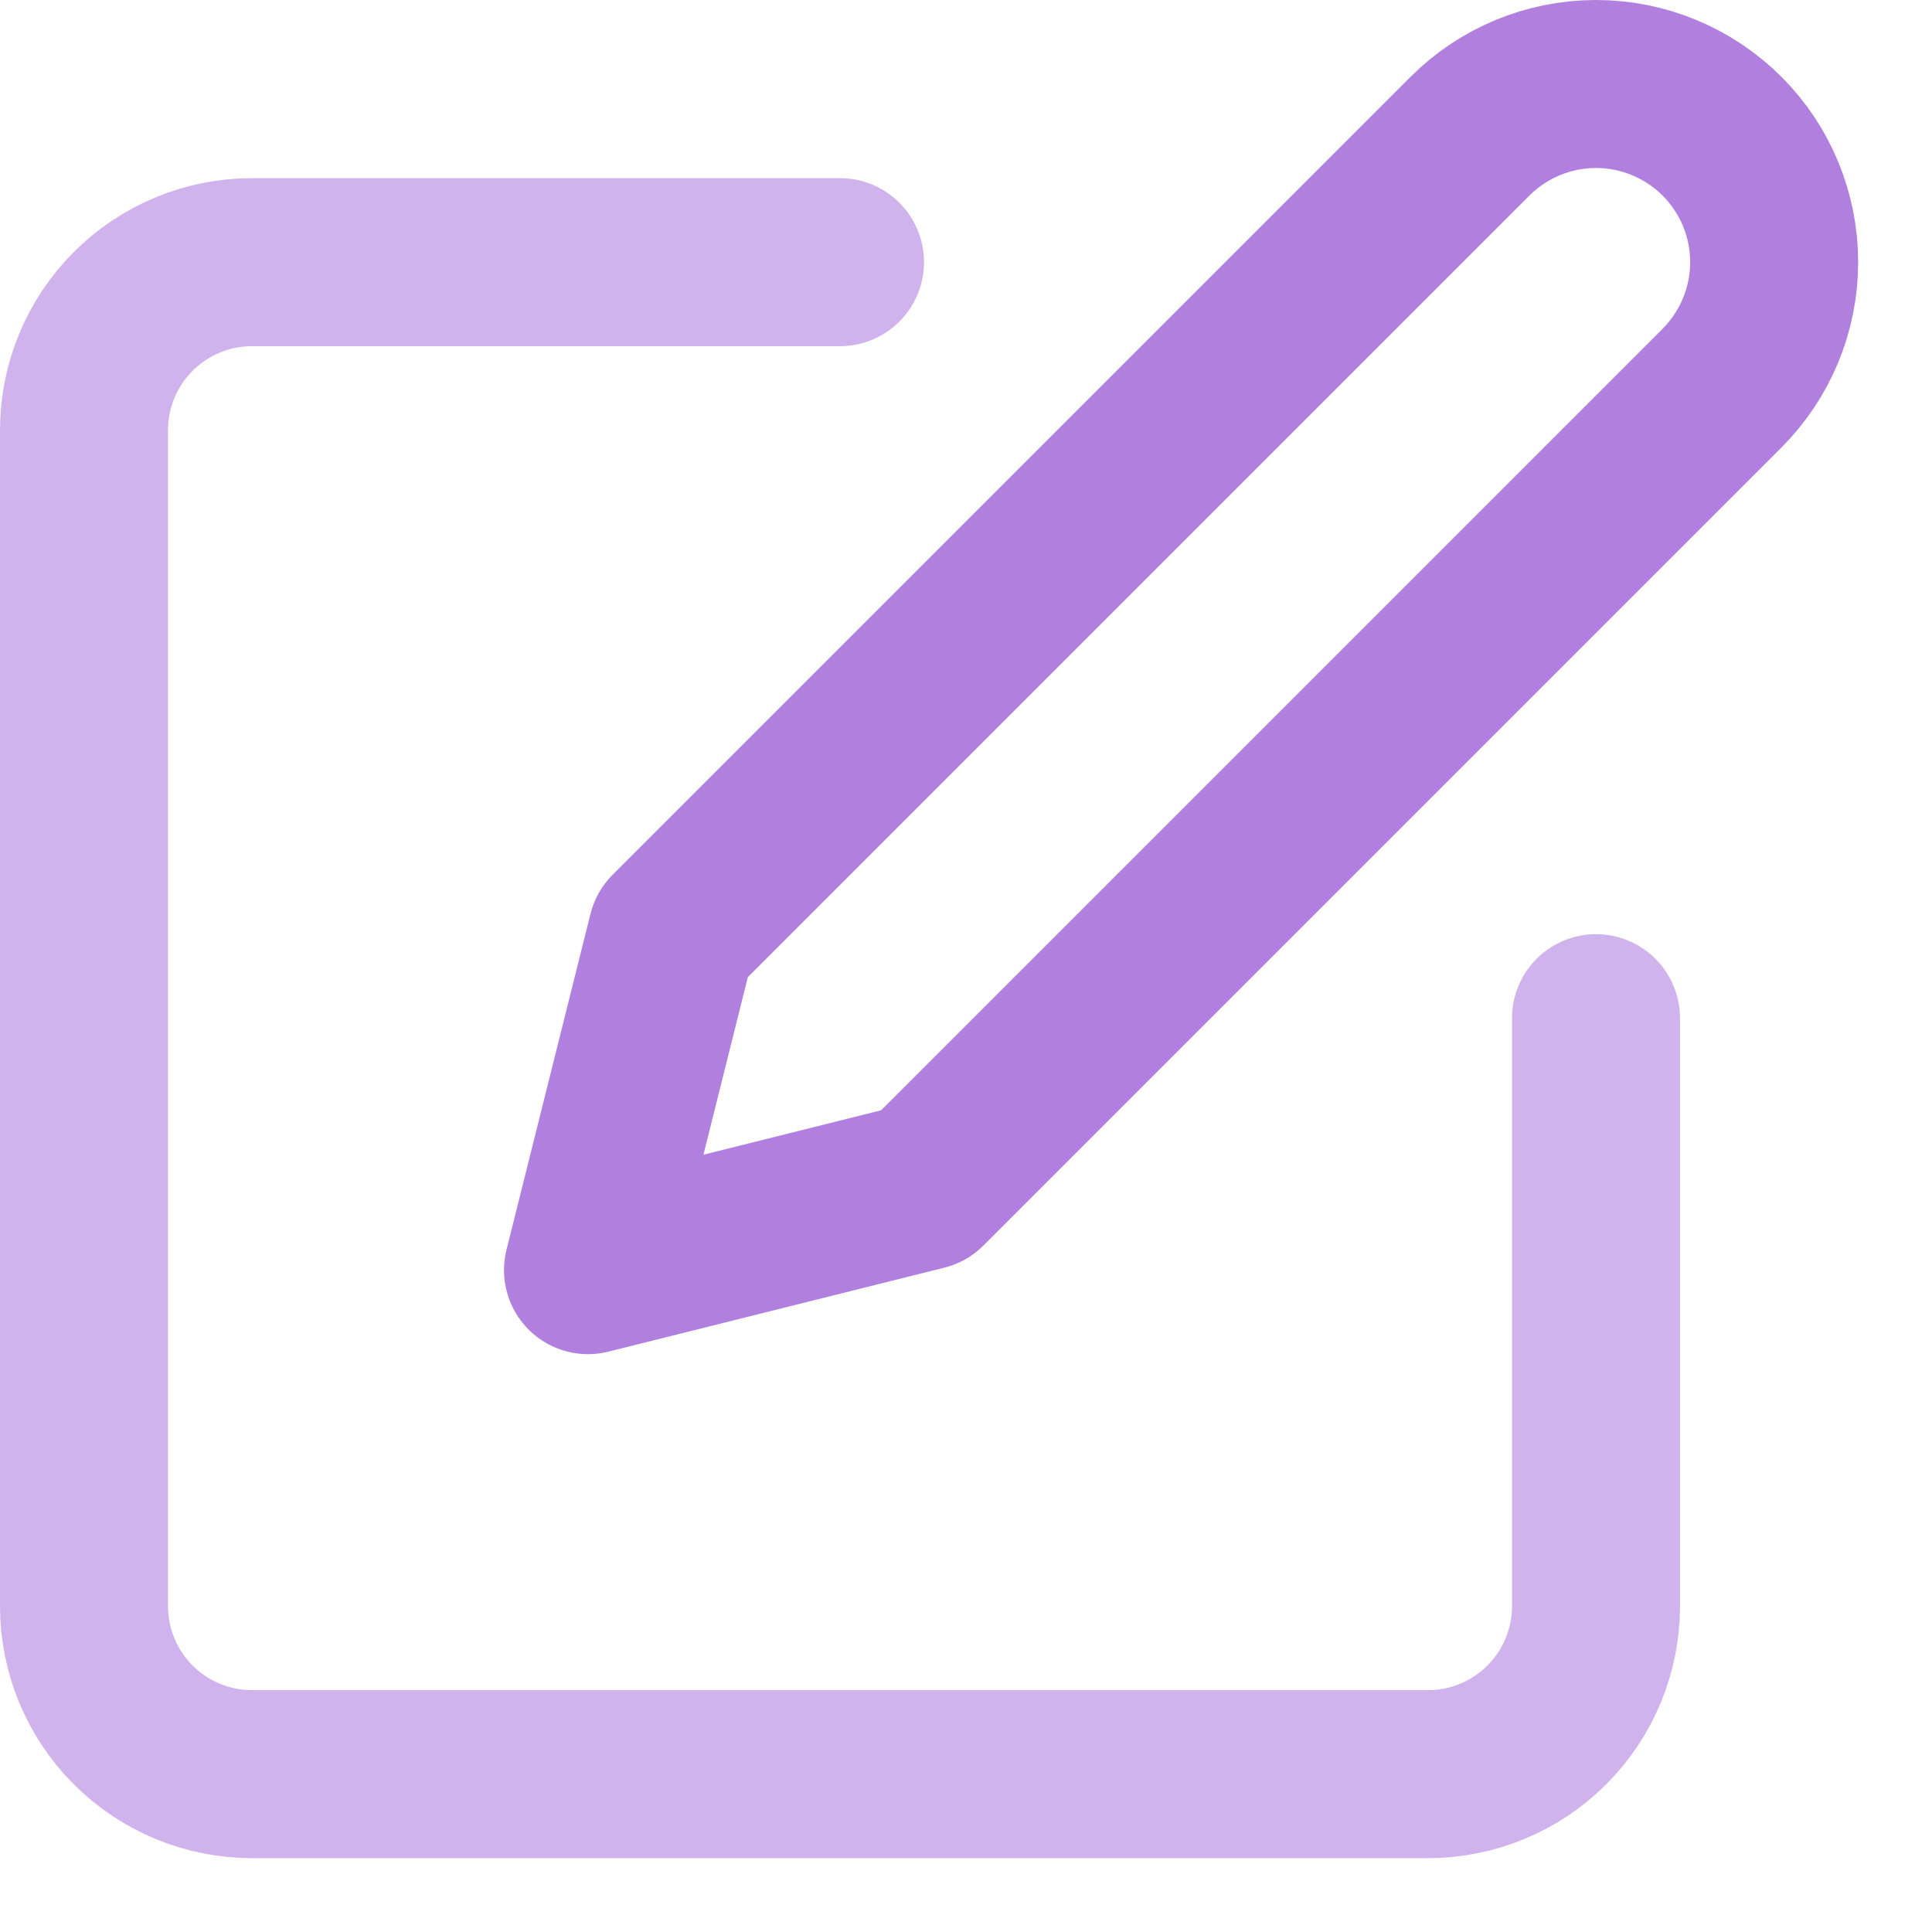
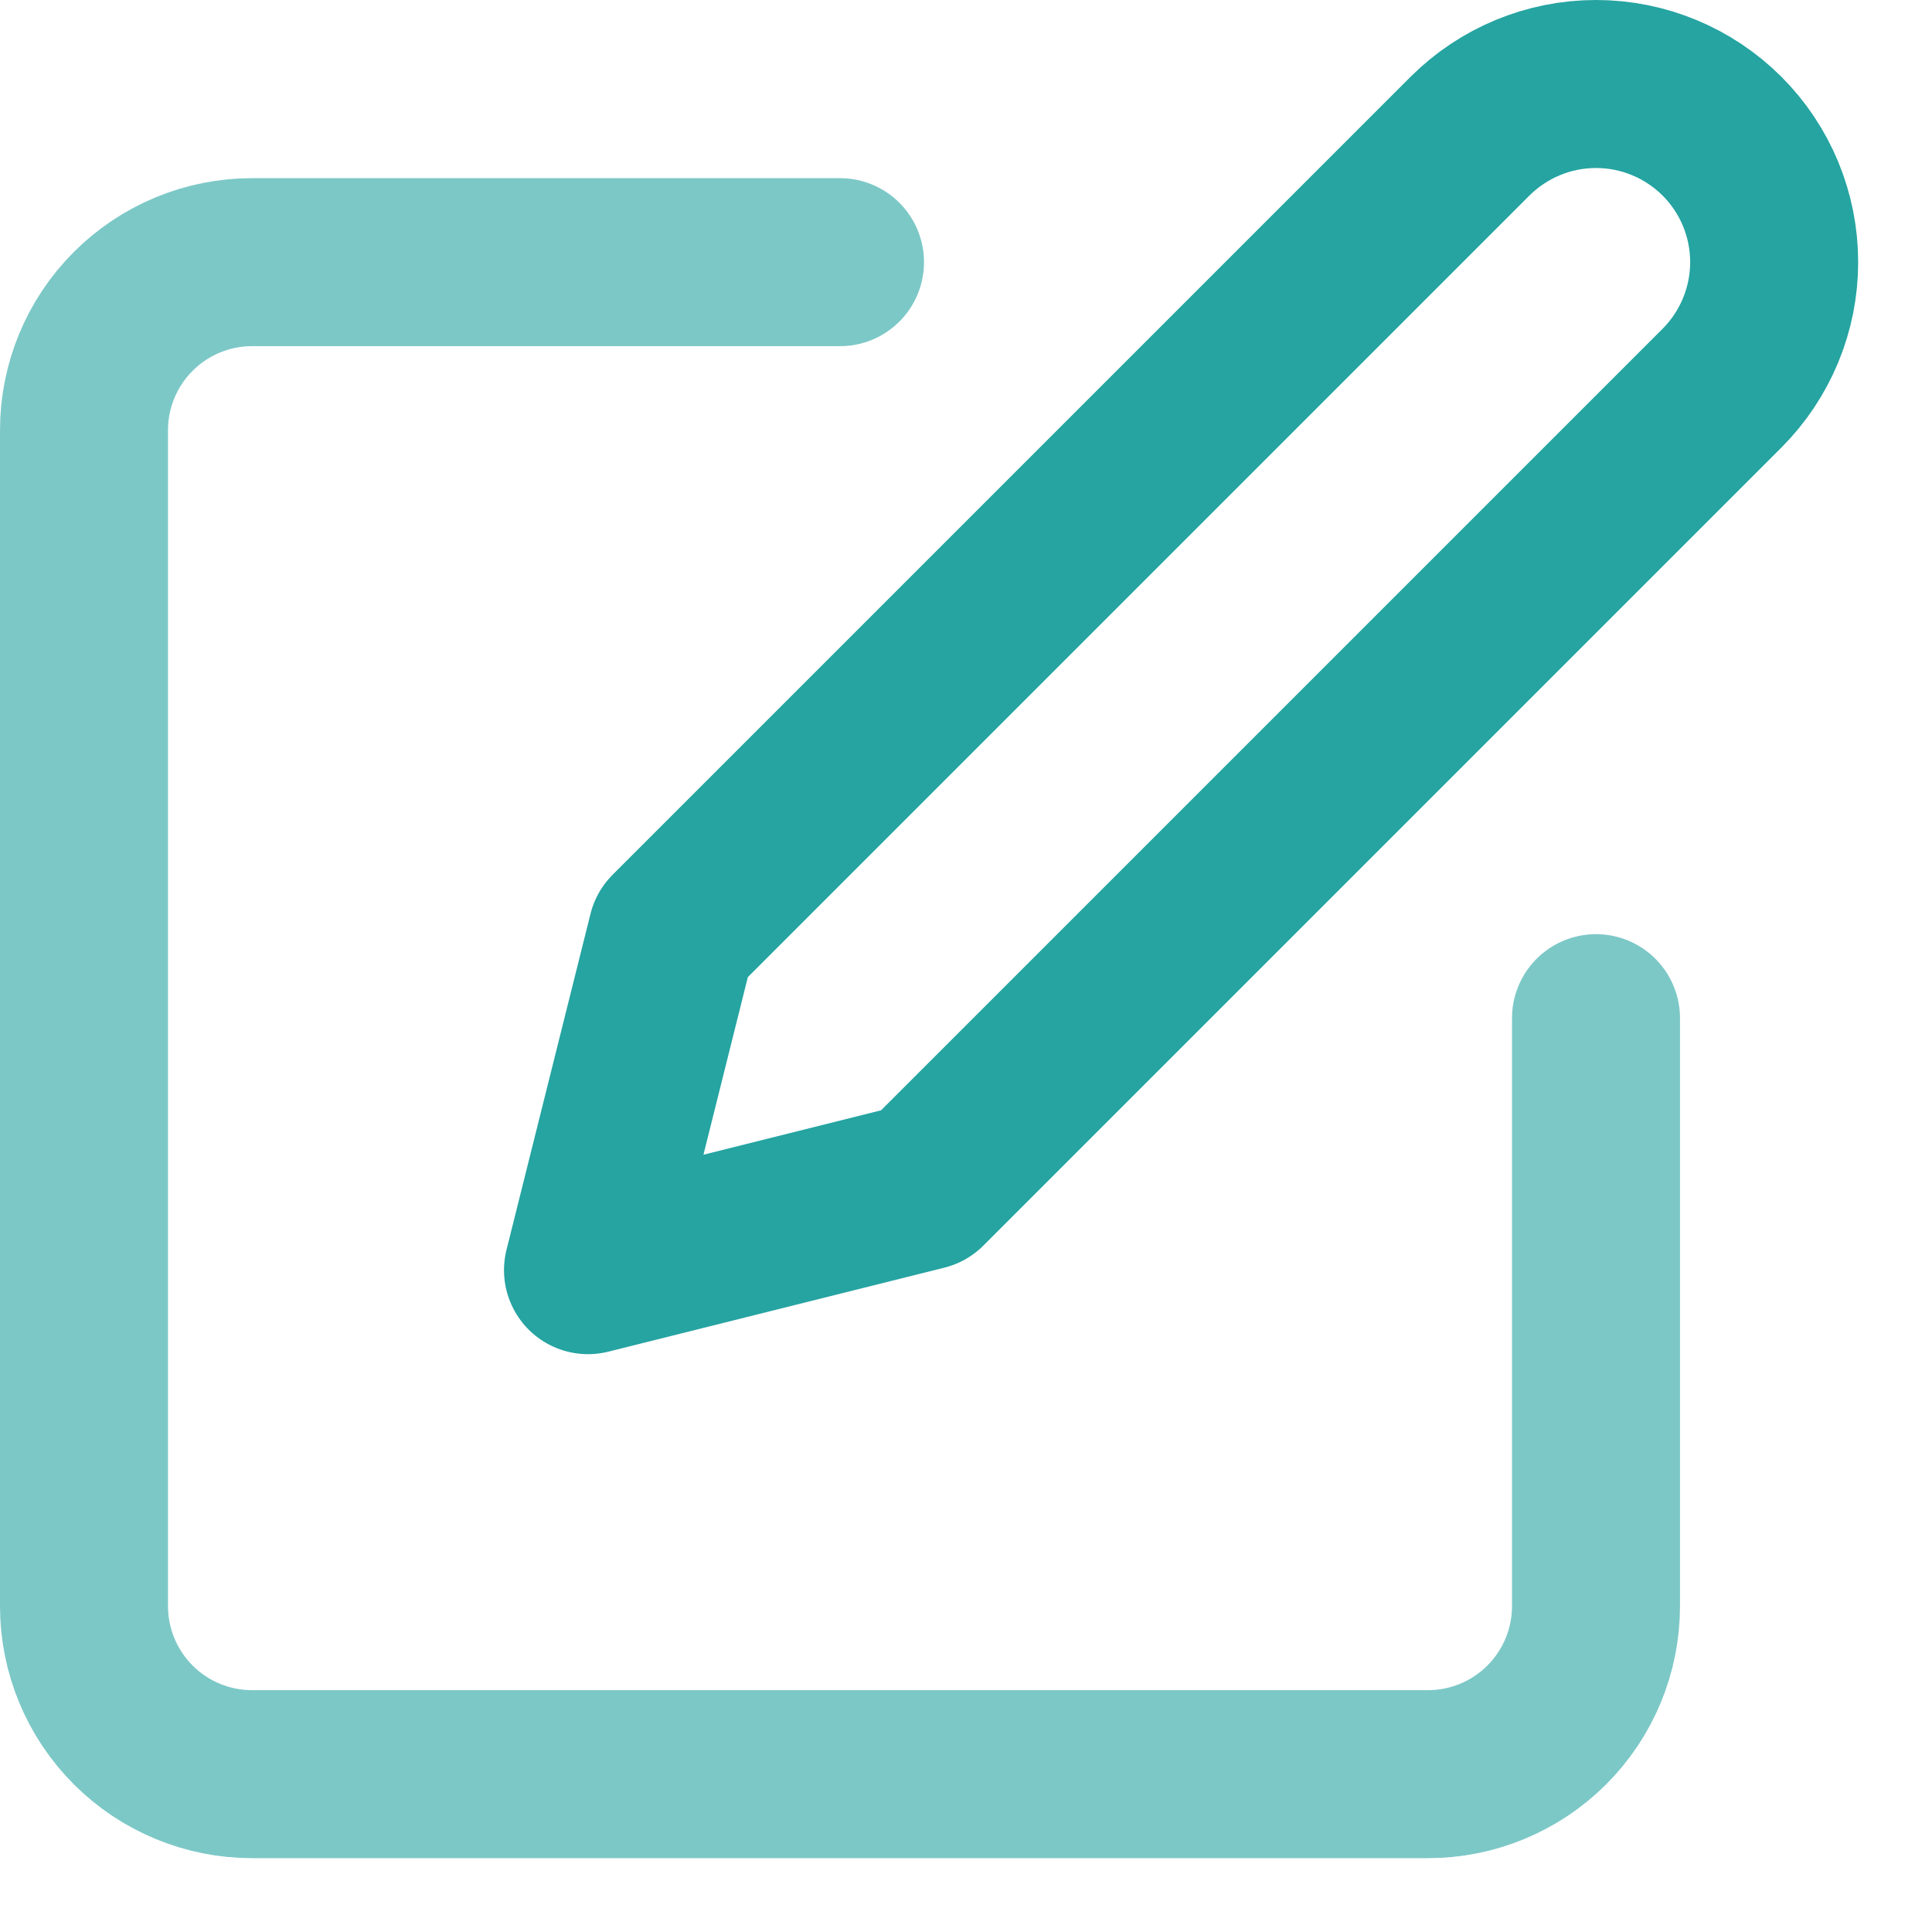
<svg xmlns="http://www.w3.org/2000/svg" width="23" height="23" fill="none">
-   <path stroke="#b180df" stroke-linecap="round" stroke-linejoin="round" stroke-width="2" d="M10 3.121H3c-.53 0-1.039.211-1.414.586C1.211 4.082 1 4.591 1 5.121V19.121c0 .53.211 1.039.586 1.414.375.375.884.586 1.414.586h14c.53 0 1.039-.211 1.414-.586S19 19.652 19 19.121v-7" opacity=".6" />
-   <path stroke="#b180df" stroke-linecap="round" stroke-linejoin="round" stroke-width="2" d="M17.5 1.621C17.898 1.224 18.437 1 19 1s1.102.224 1.5.621c.398.398.621.937.621 1.5s-.224 1.102-.621 1.5L11 14.121l-4 1 1-4 9.5-9.5Z" />
+   <path stroke="#25a4a1" stroke-linecap="round" stroke-linejoin="round" stroke-width="2" d="M10 3.121H3c-.53 0-1.039.211-1.414.586C1.211 4.082 1 4.591 1 5.121V19.121c0 .53.211 1.039.586 1.414.375.375.884.586 1.414.586h14c.53 0 1.039-.211 1.414-.586S19 19.652 19 19.121v-7" opacity=".6" />
+   <path stroke="#25a4a1" stroke-linecap="round" stroke-linejoin="round" stroke-width="2" d="M17.5 1.621C17.898 1.224 18.437 1 19 1s1.102.224 1.5.621c.398.398.621.937.621 1.5s-.224 1.102-.621 1.5L11 14.121l-4 1 1-4 9.5-9.5Z" />
</svg>
